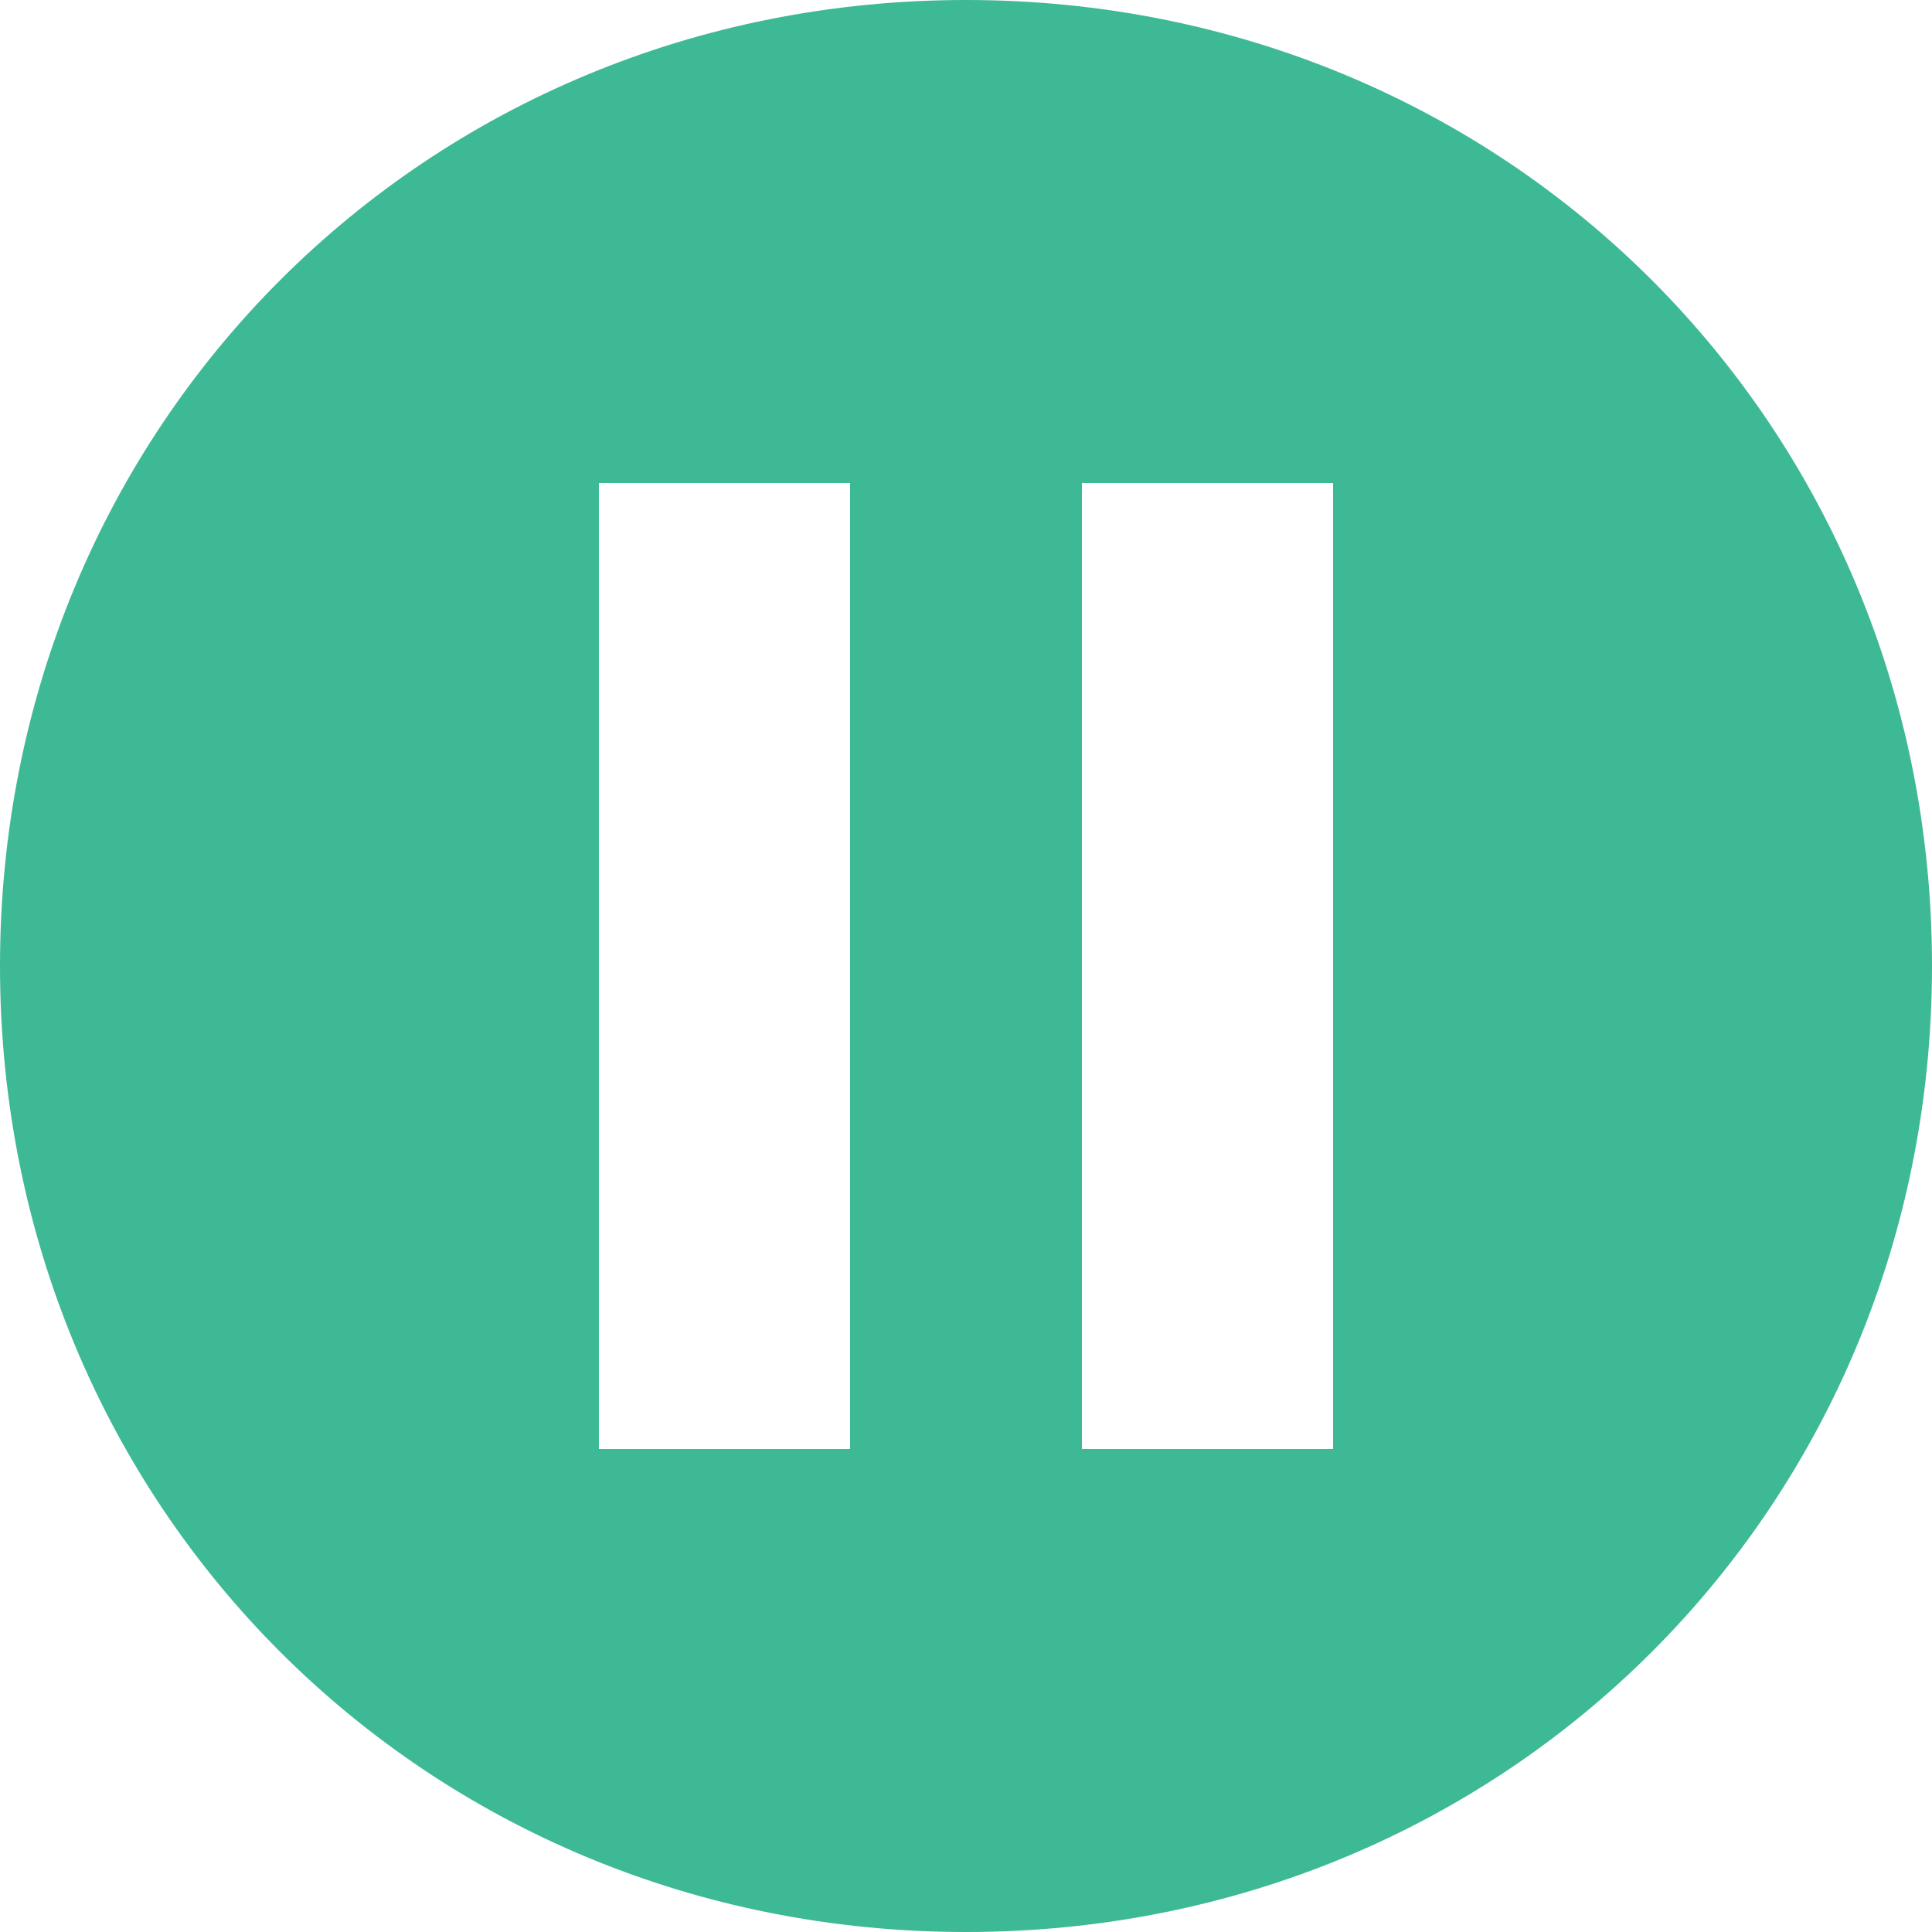
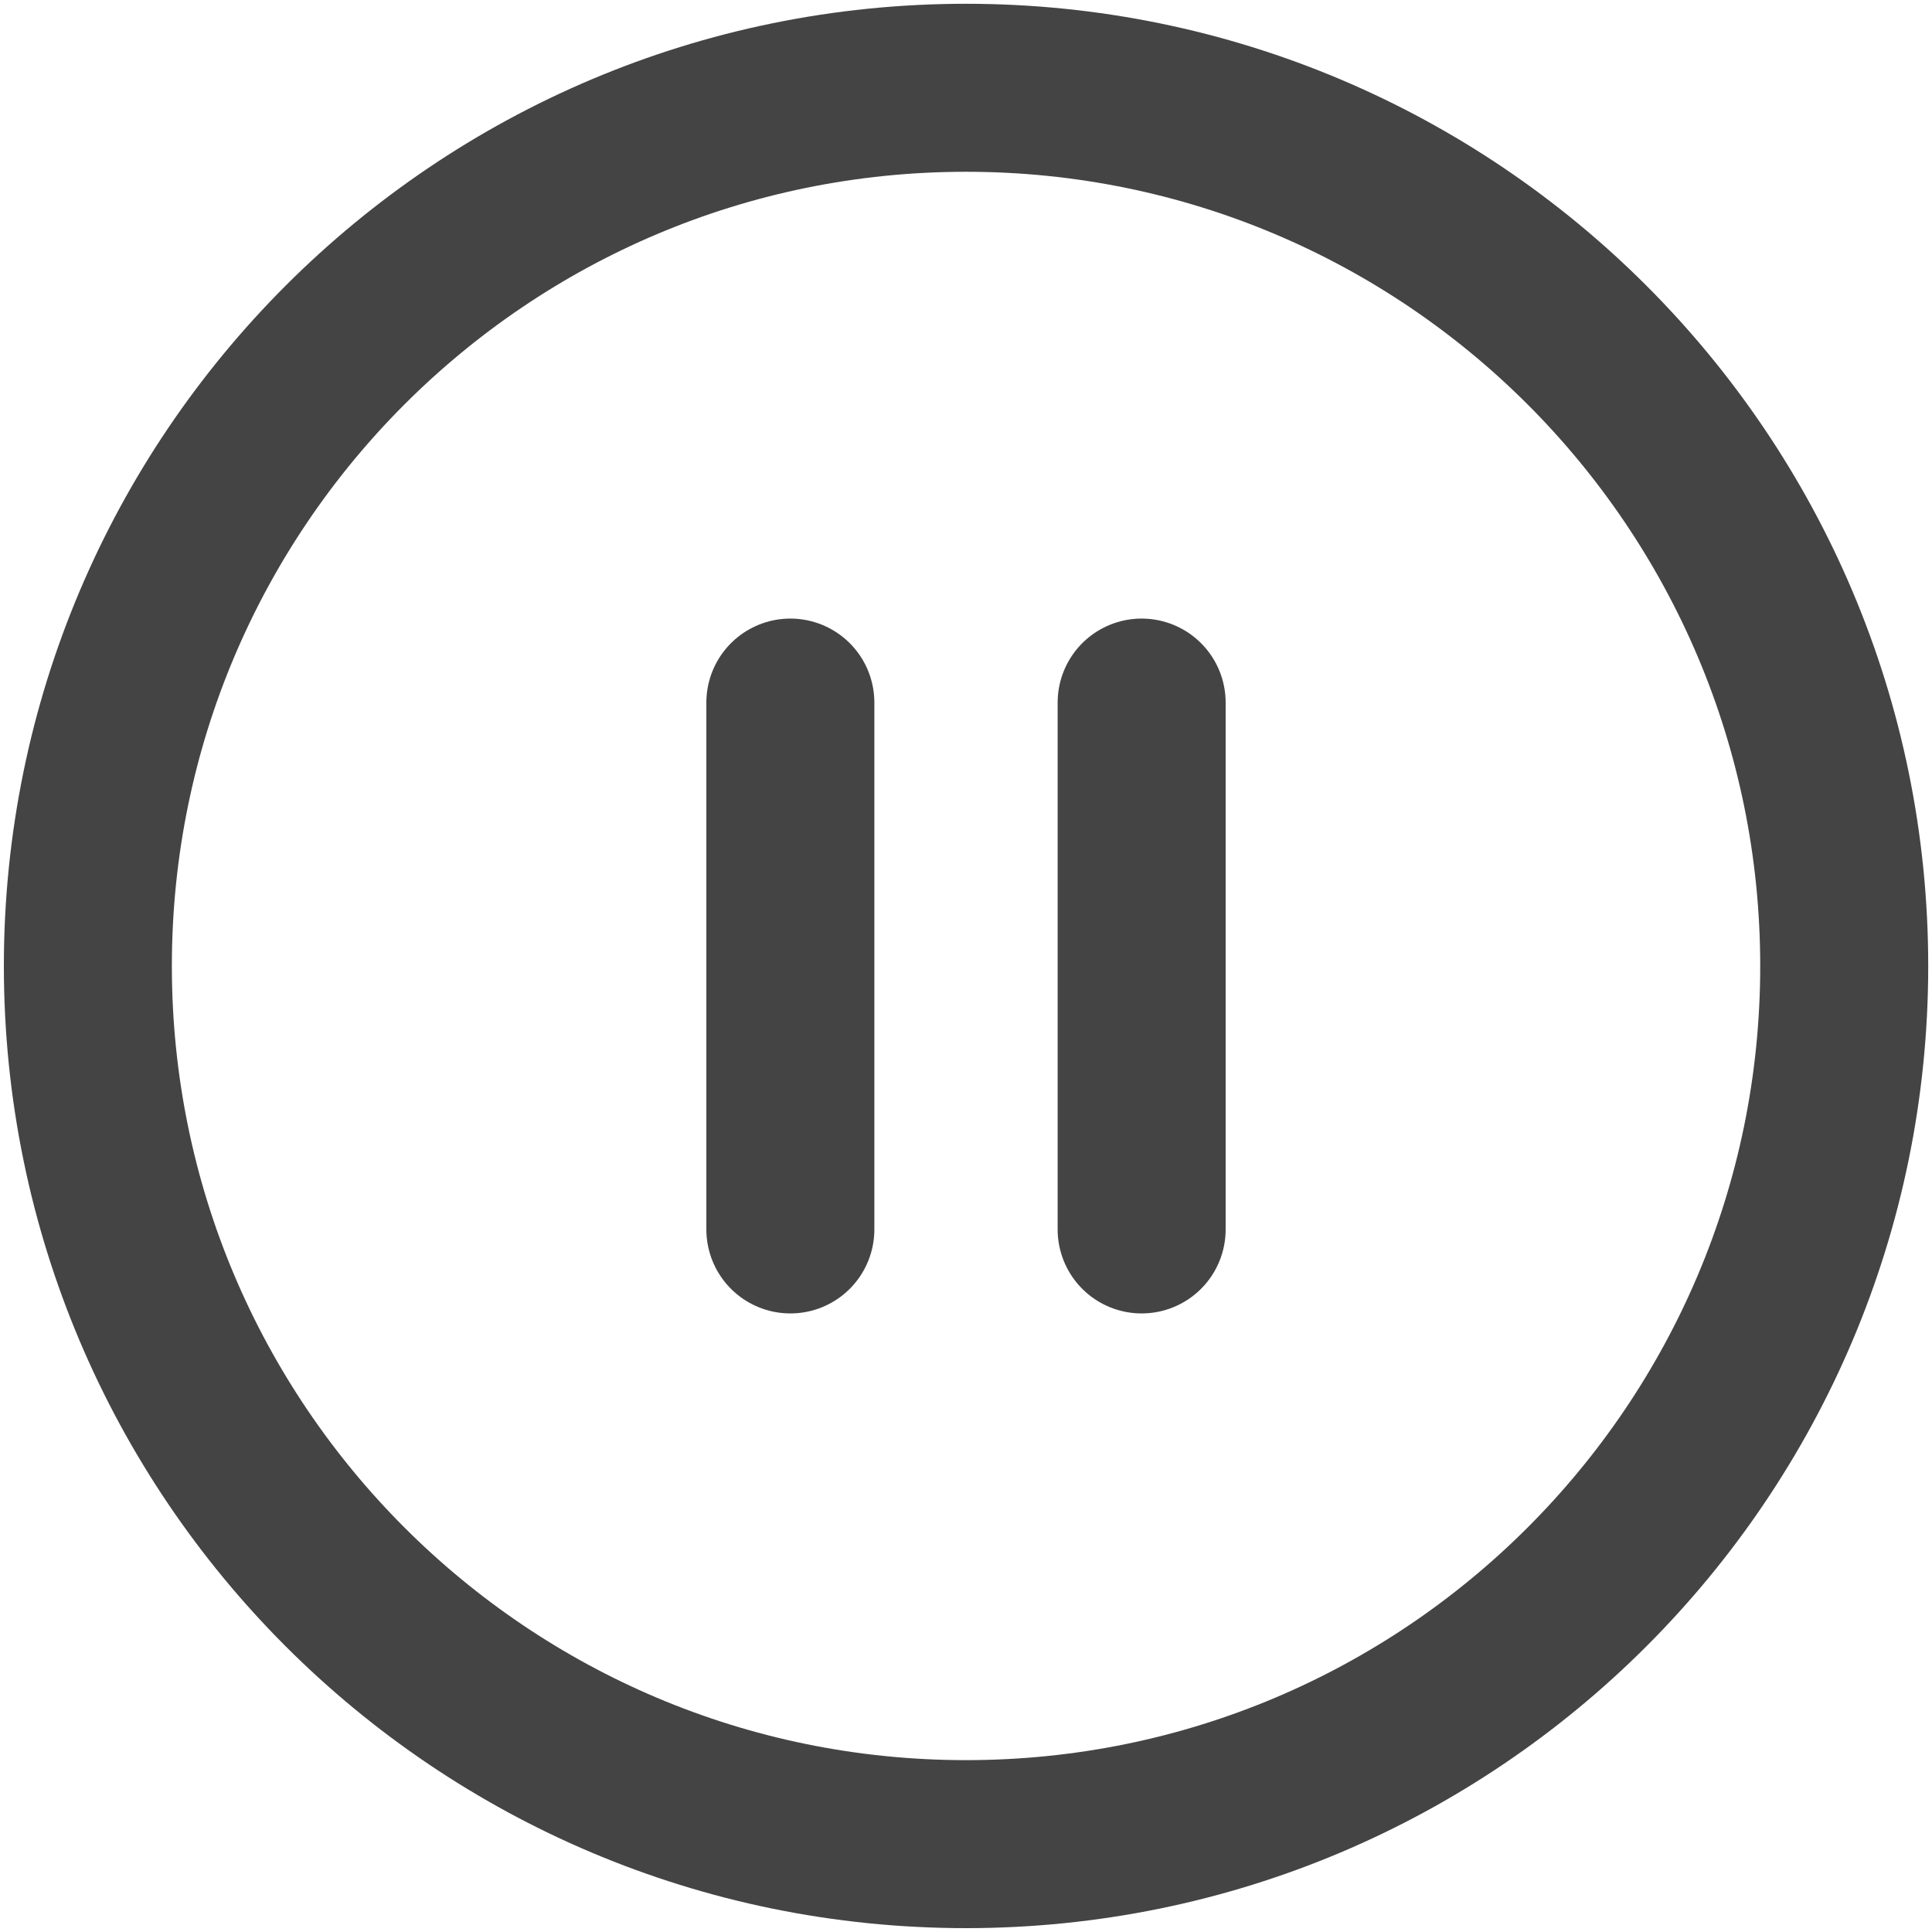
- <svg xmlns="http://www.w3.org/2000/svg" width="100px" height="100px" viewBox="0 0 100 100" version="1.1">
-   <defs />
-   <g id="Icons" stroke="none" stroke-width="1" fill="none" fill-rule="evenodd">
-     <g id="noun_217979_3EB995" fill="#3EB995">
-       <path d="M50,0 C22,0 0,22 0,50 C0,78 22,100 50,100 C78,100 100,78 100,50 C100,22 78,0 50,0 L50,0 Z M44,75 L44,75 L31,75 L31,50 L31,25 L44,25 L44,75 L44,75 Z M69,75 L69,75 L56,75 L56,50 L56,25 L69,25 L69,75 L69,75 Z" id="Shape" />
-     </g>
-   </g>
+ <svg xmlns="http://www.w3.org/2000/svg" width="23" height="23" viewBox="0 0 23 23" fill="none">
+   <path d="M11.5 21.954C17.274 21.954 21.955 17.274 21.955 11.5C21.955 5.726 17.274 1.045 11.5 1.045C5.727 1.045 1.046 5.726 1.046 11.5C1.046 17.274 5.727 21.954 11.5 21.954Z" stroke="#444444" stroke-width="2" stroke-linecap="round" stroke-linejoin="round" />
+   <path d="M9.409 14.636V8.364" stroke="#444444" stroke-width="2" stroke-linecap="round" stroke-linejoin="round" />
+   <path d="M13.591 14.636V8.364" stroke="#444444" stroke-width="2" stroke-linecap="round" stroke-linejoin="round" />
</svg>
